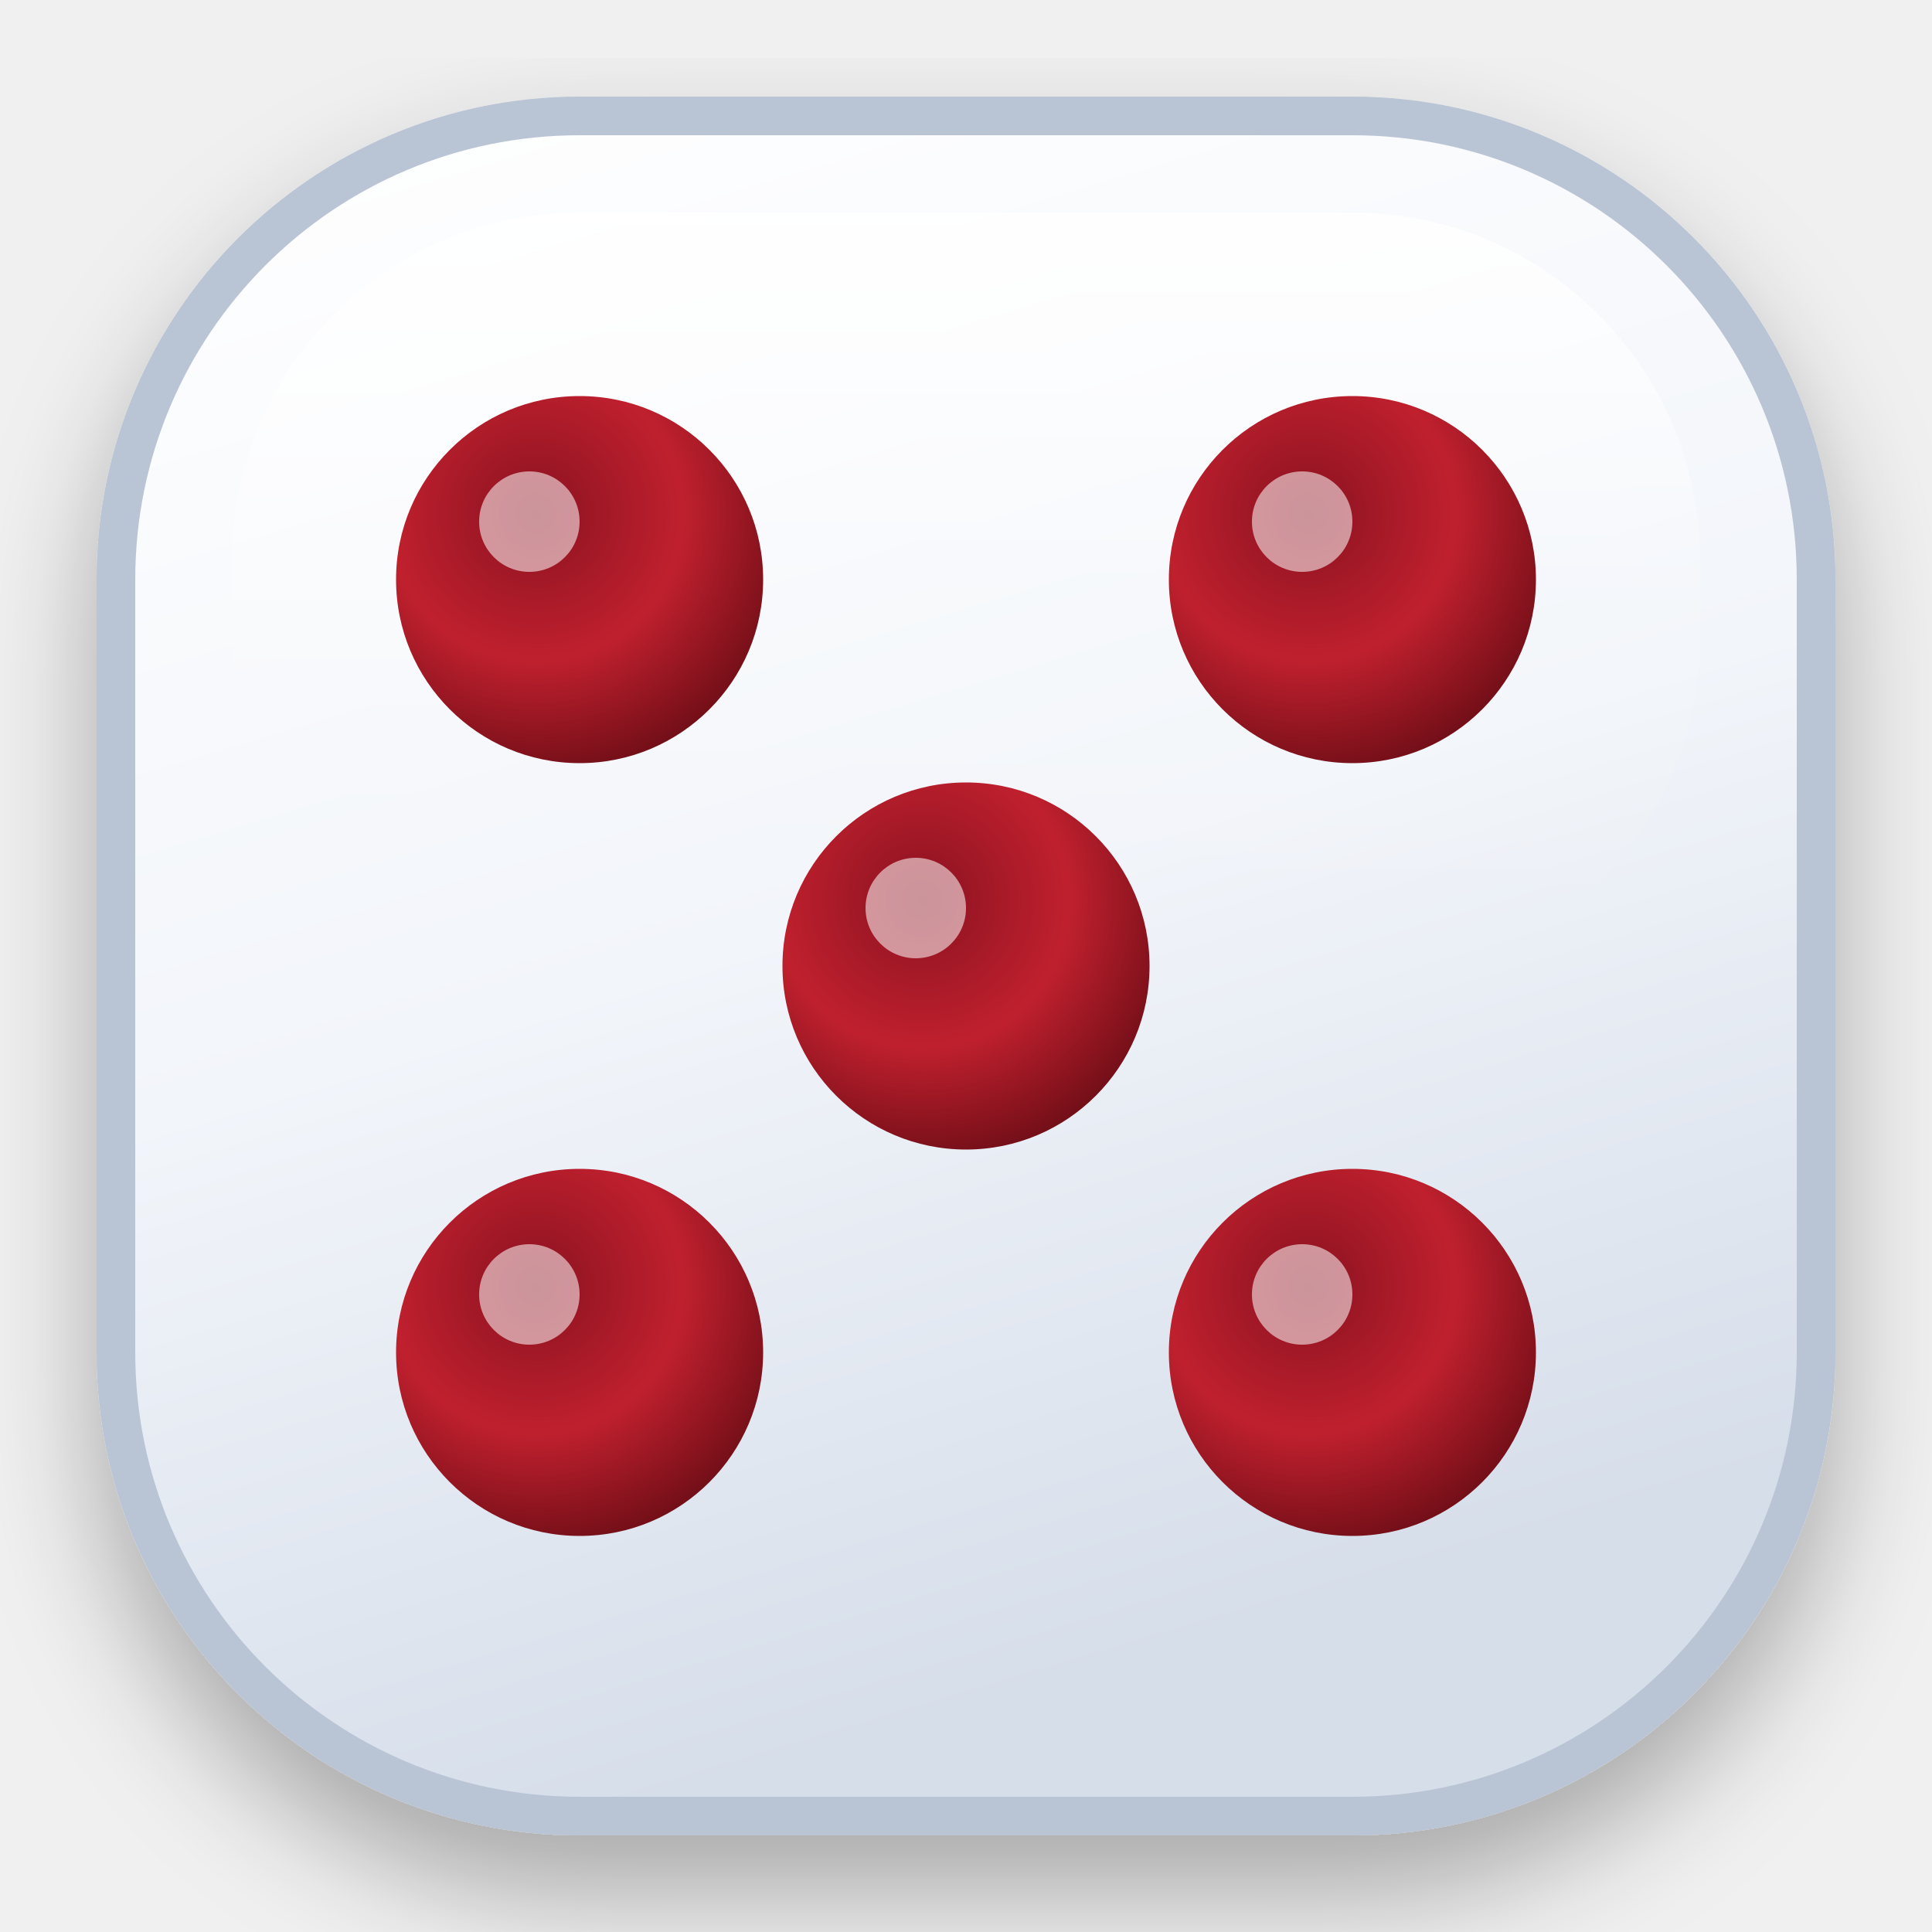
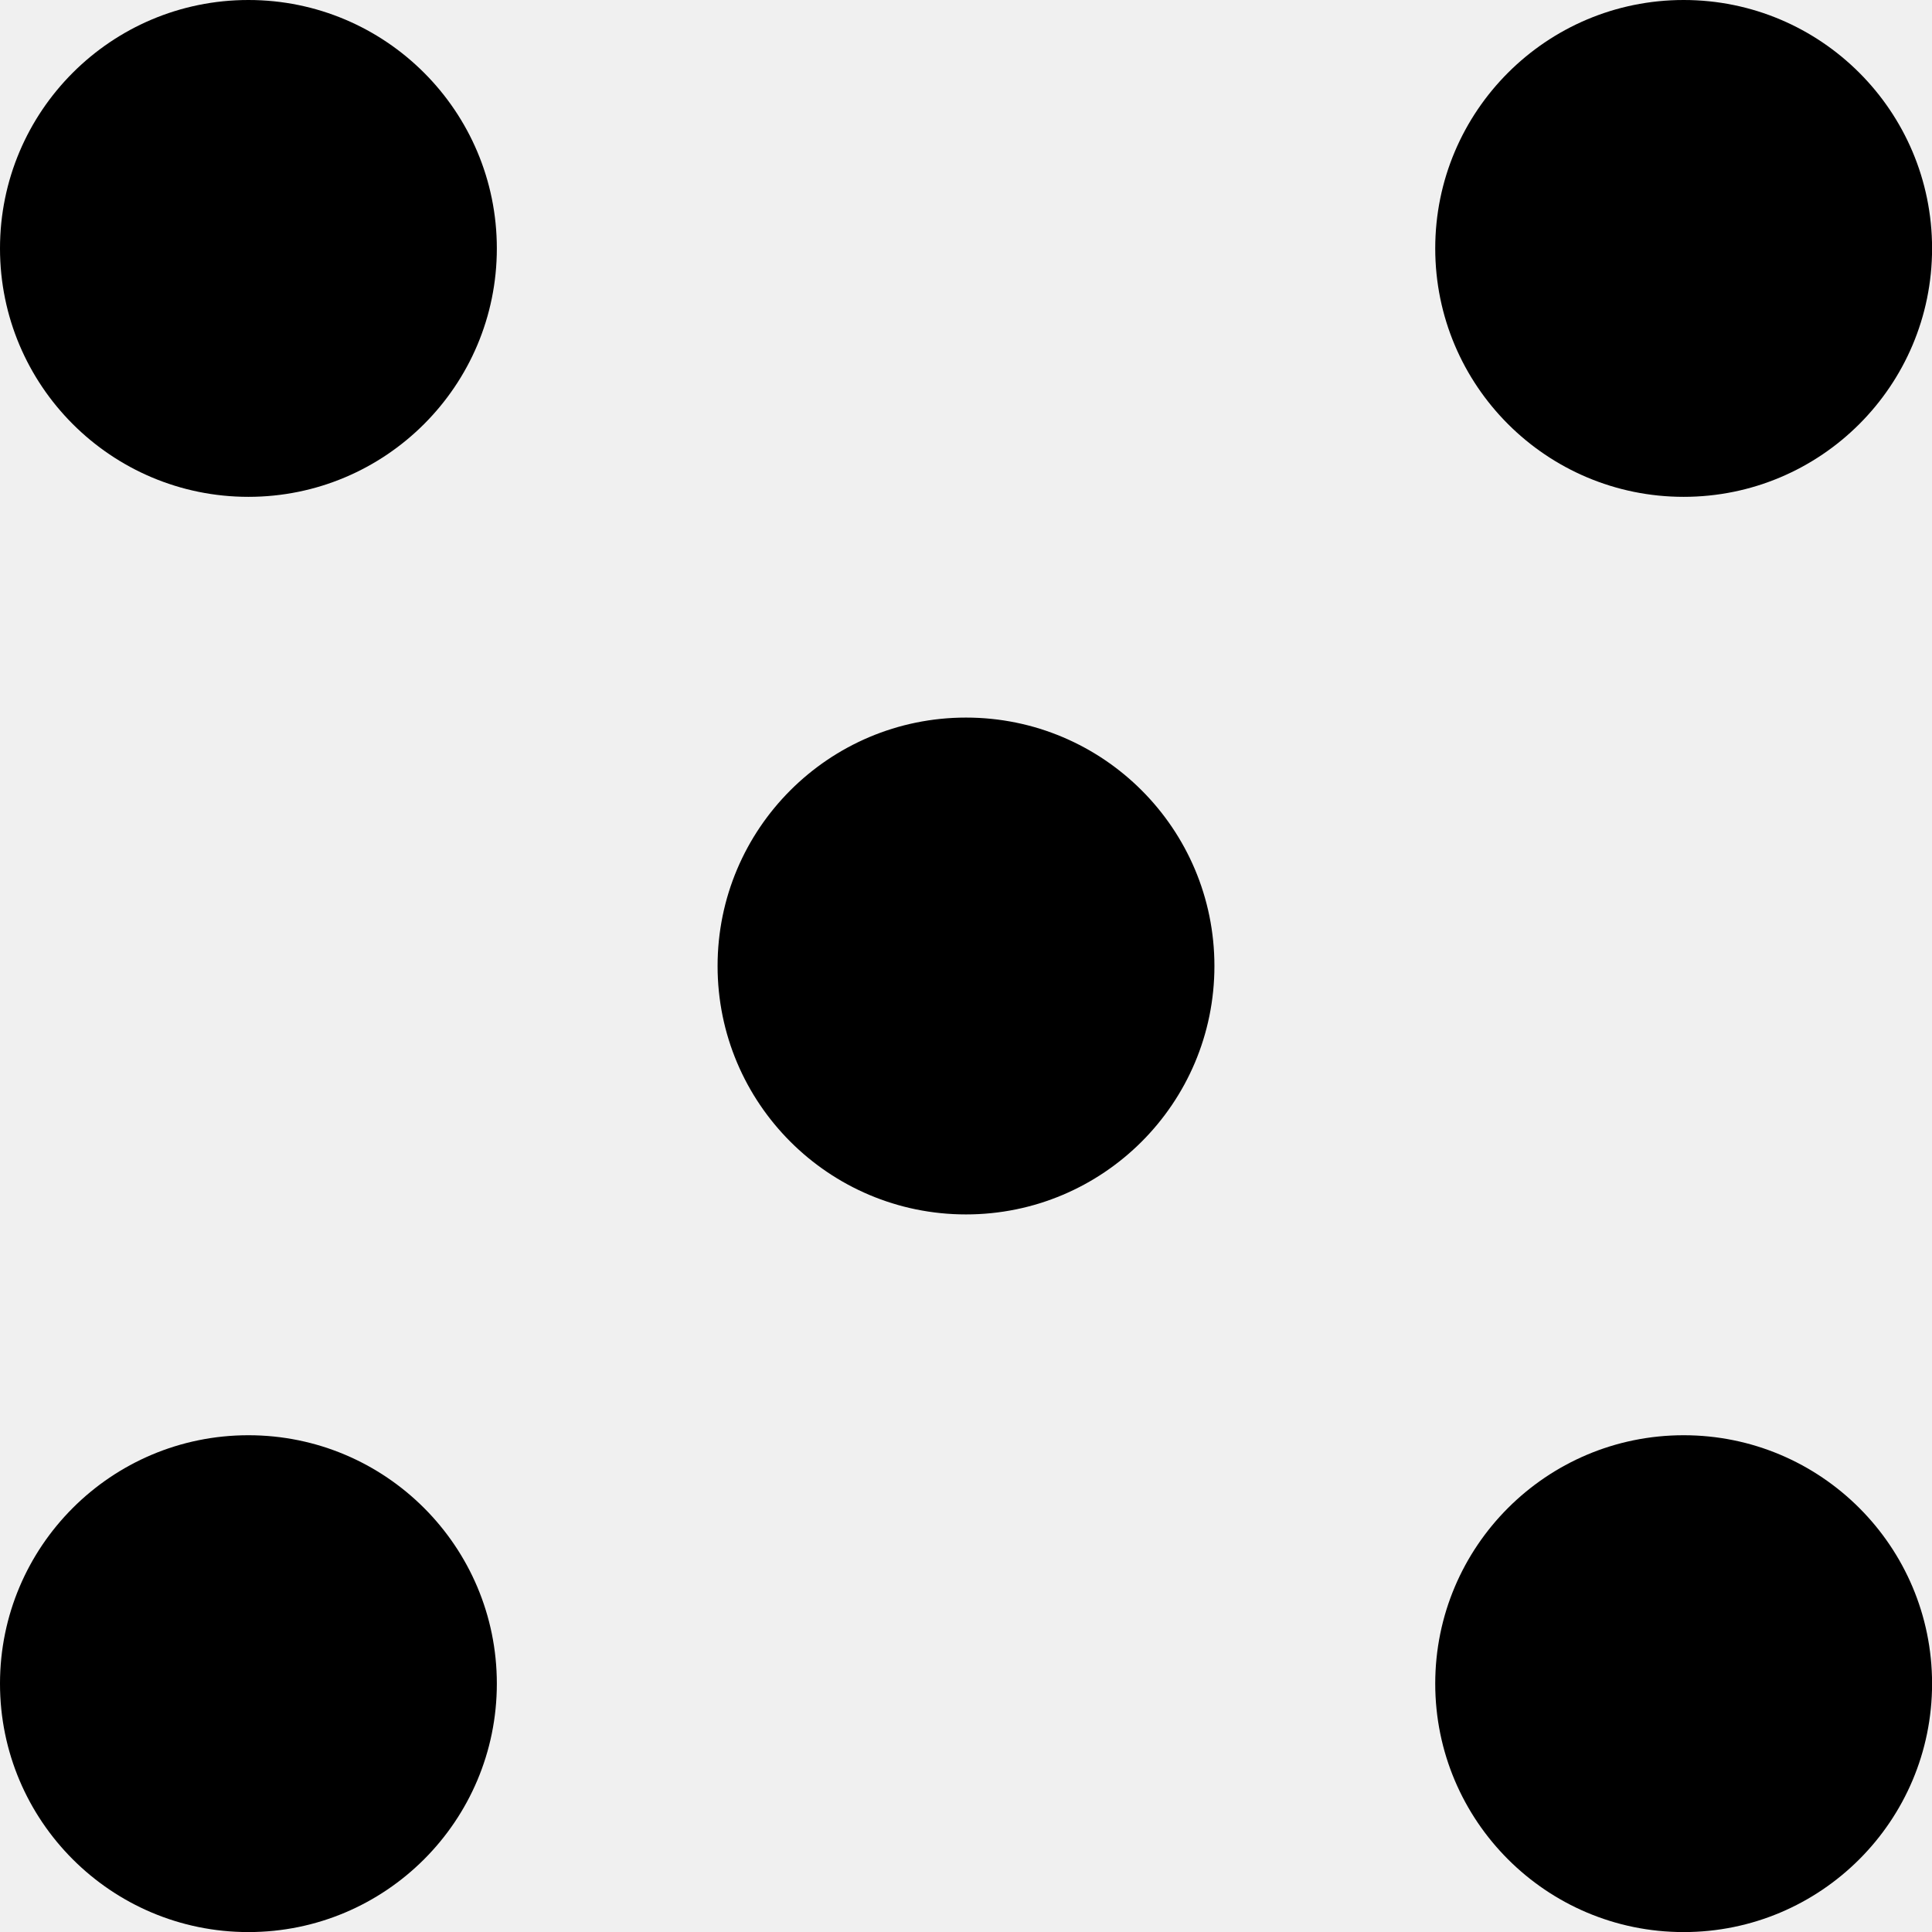
- <svg xmlns="http://www.w3.org/2000/svg" viewBox="0 0 100 100">
-   <defs>
-     <linearGradient id="face" x1="0" y1="0" x2="0.3" y2="1">
-       <stop offset="0" stop-color="#ffffff" />
-       <stop offset="0.55" stop-color="#f2f5fa" />
-       <stop offset="1" stop-color="#d6deea" />
-     </linearGradient>
-     <linearGradient id="dgloss" x1="0" y1="0" x2="0" y2="1">
-       <stop offset="0" stop-color="#ffffff" stop-opacity="0.85" />
-       <stop offset="0.5" stop-color="#ffffff" stop-opacity="0.1" />
-       <stop offset="1" stop-color="#ffffff" stop-opacity="0" />
-     </linearGradient>
-     <radialGradient id="pip" cx="0.38" cy="0.32" r="0.8">
-       <stop offset="0" stop-color="#8a1220" />
-       <stop offset="0.5" stop-color="#c0202e" />
-       <stop offset="1" stop-color="#5e0a12" />
-     </radialGradient>
-     <filter id="dsh" x="-20%" y="-20%" width="140%" height="150%">
-       <feDropShadow dx="0" dy="3" stdDeviation="3" flood-color="#000000" flood-opacity="0.3" />
-     </filter>
-   </defs>
-   <g filter="url(#dsh)">
-     <rect x="6" y="6" width="88" height="88" rx="24" fill="url(#face)" stroke="#b9c4d4" stroke-width="2" />
-     <rect x="12" y="11" width="76" height="40" rx="18" fill="url(#dgloss)" />
+ <svg xmlns="http://www.w3.org/2000/svg" viewBox="0 0 26.458 26.458" version="1.1" id="svg8">
+   <defs id="defs11" />
+   <g id="layer1">
+     <circle style="opacity:1;fill:#000000;fill-opacity:1;stroke:#000000;stroke-width:0" id="path833" cx="3.402" cy="23.057" r="3.402" />
+     <circle r="3.402" cy="3.402" cx="23.057" id="path833-6" style="opacity:1;fill:#000000;fill-opacity:1;stroke:#000000;stroke-width:0" />
+     <circle r="3.402" cy="3.402" cx="3.402" id="path833-2" style="opacity:1;fill:#000000;fill-opacity:1;stroke:#000000;stroke-width:0" />
+     <circle r="3.402" cy="23.057" cx="23.057" id="path833-65" style="opacity:1;fill:#000000;fill-opacity:1;stroke:#000000;stroke-width:0" />
+     <circle r="3.402" cy="13.229" cx="13.229" id="path833-3" style="opacity:1;fill:#000000;fill-opacity:1;stroke:#000000;stroke-width:0" />
  </g>
-   <circle cx="30" cy="30" r="9.5" fill="url(#pip)" />
-   <circle cx="27.4" cy="27" r="2.6" fill="#ffffff" opacity="0.55" />
-   <circle cx="70" cy="30" r="9.5" fill="url(#pip)" />
-   <circle cx="67.4" cy="27" r="2.6" fill="#ffffff" opacity="0.55" />
-   <circle cx="50" cy="50" r="9.5" fill="url(#pip)" />
-   <circle cx="47.4" cy="47" r="2.6" fill="#ffffff" opacity="0.55" />
-   <circle cx="30" cy="70" r="9.5" fill="url(#pip)" />
-   <circle cx="27.4" cy="67" r="2.6" fill="#ffffff" opacity="0.55" />
-   <circle cx="70" cy="70" r="9.5" fill="url(#pip)" />
-   <circle cx="67.4" cy="67" r="2.6" fill="#ffffff" opacity="0.55" />
</svg>
